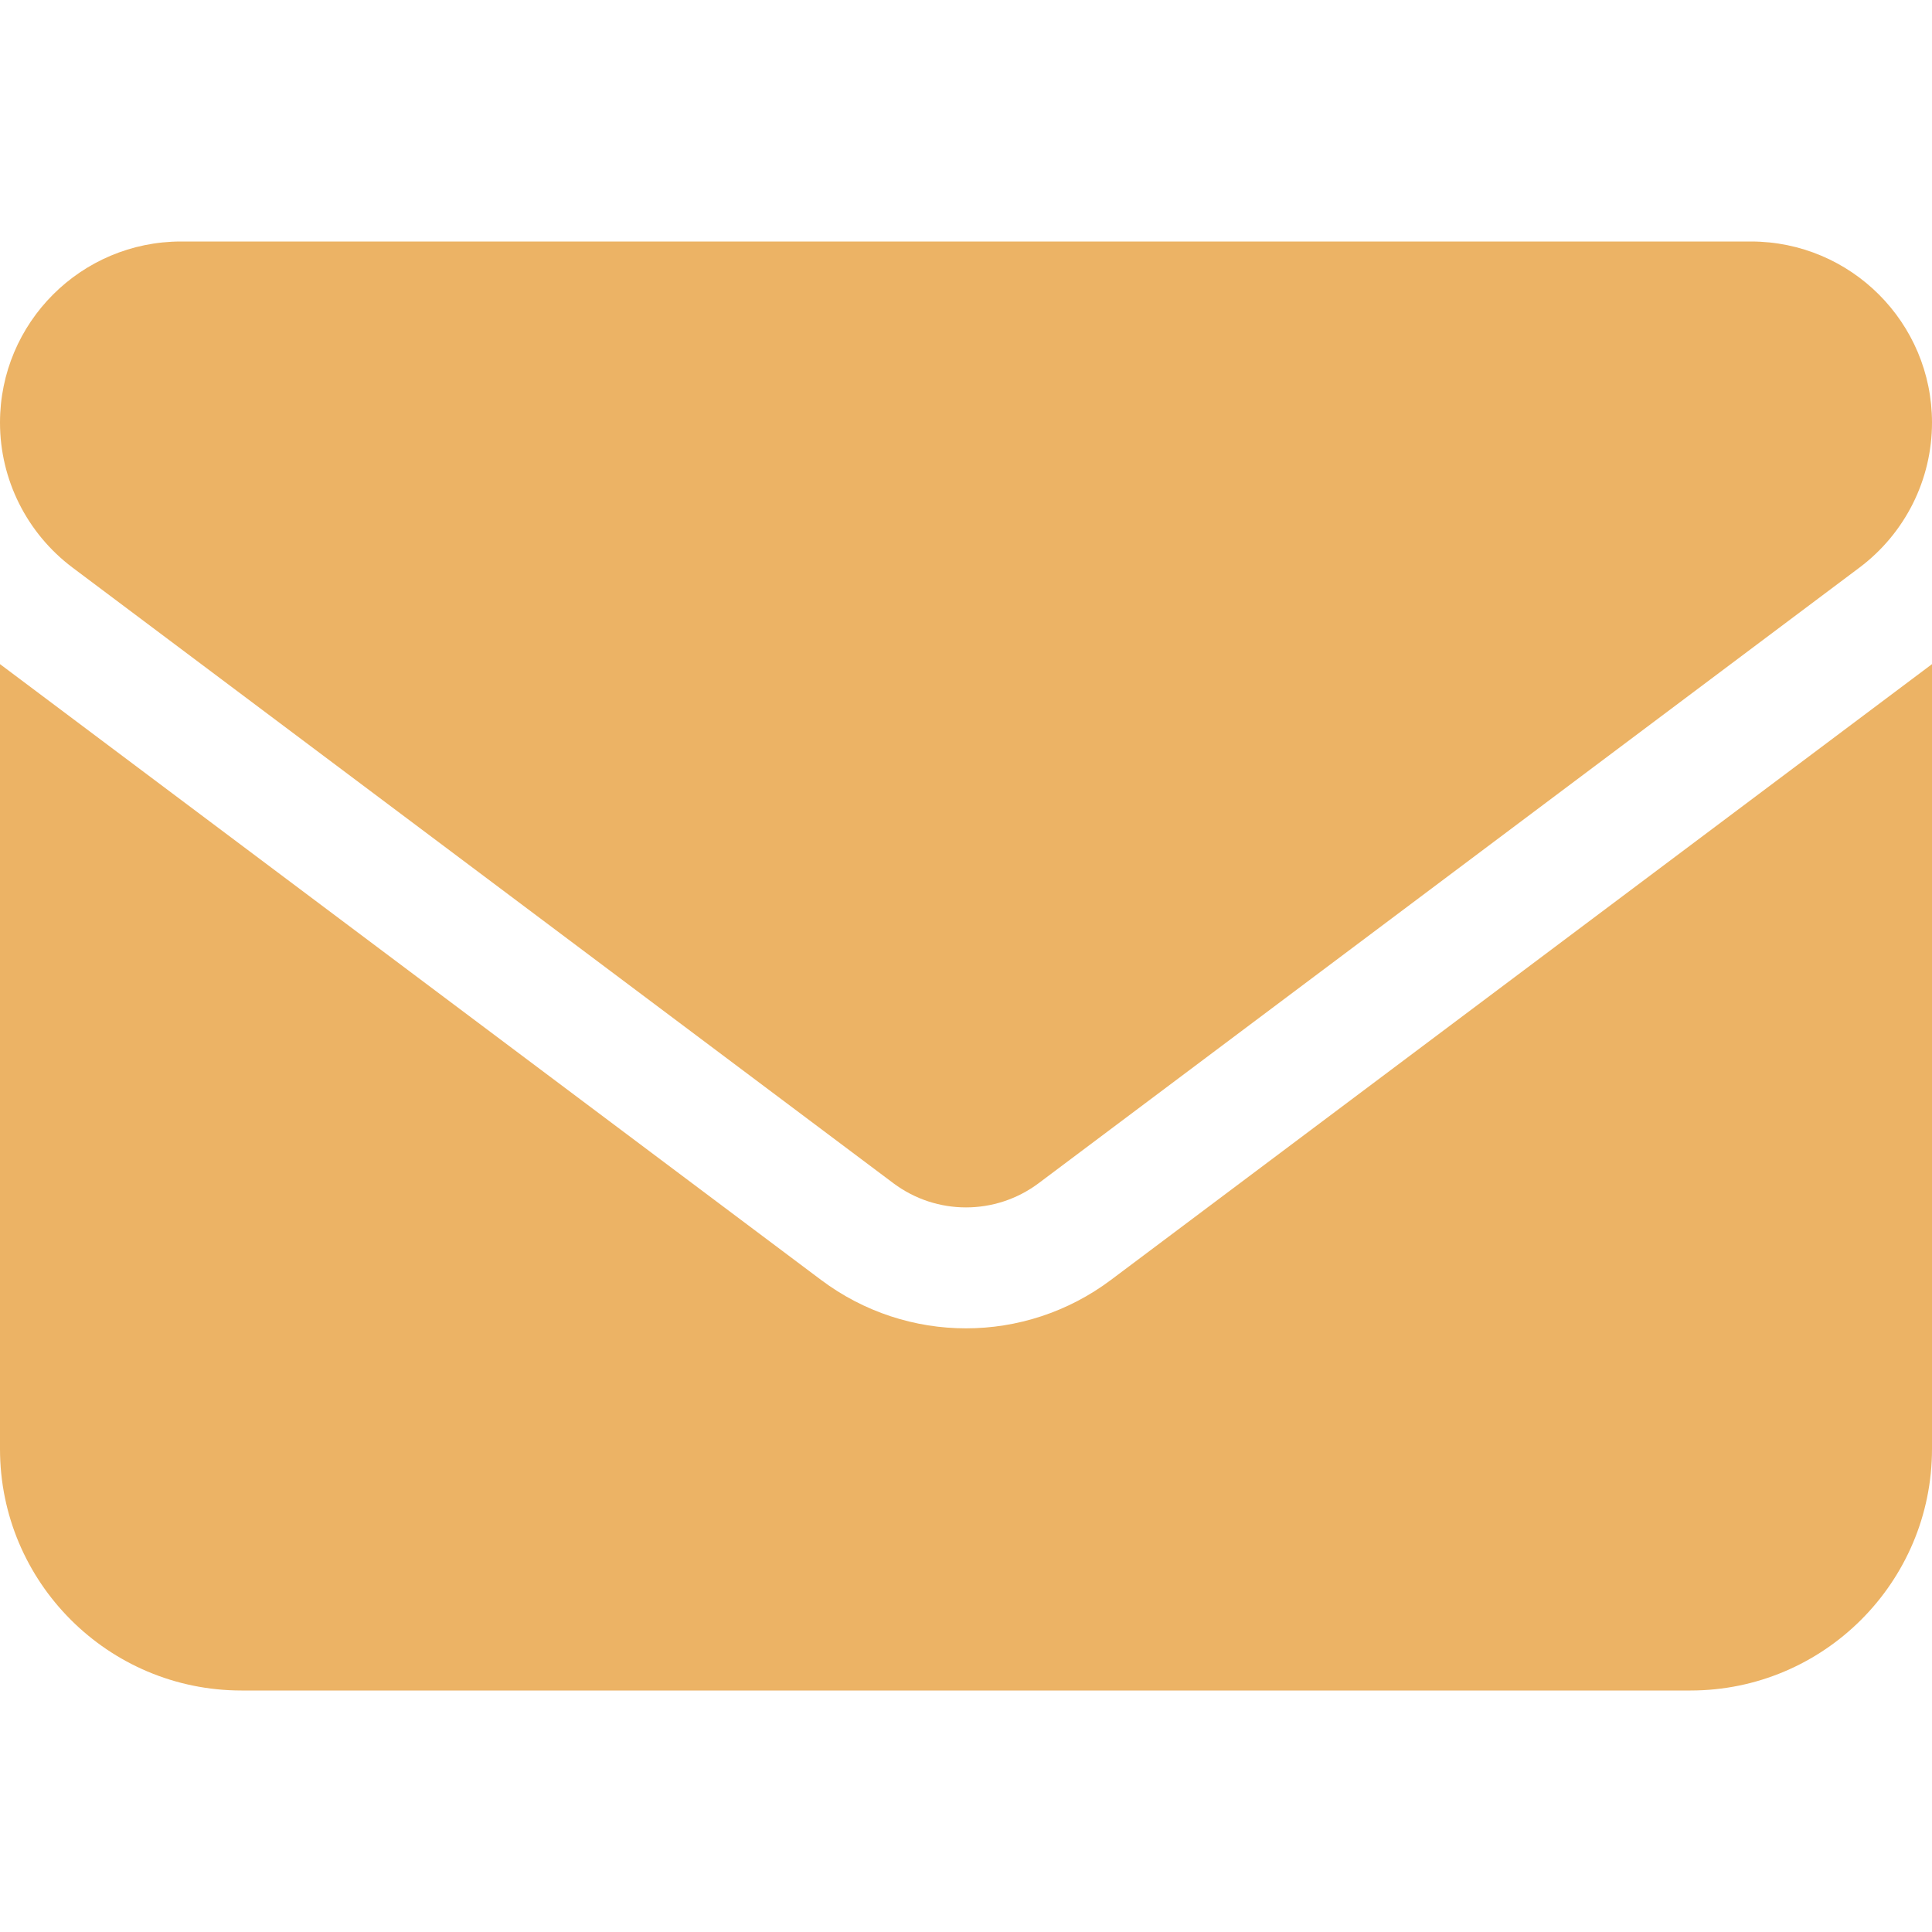
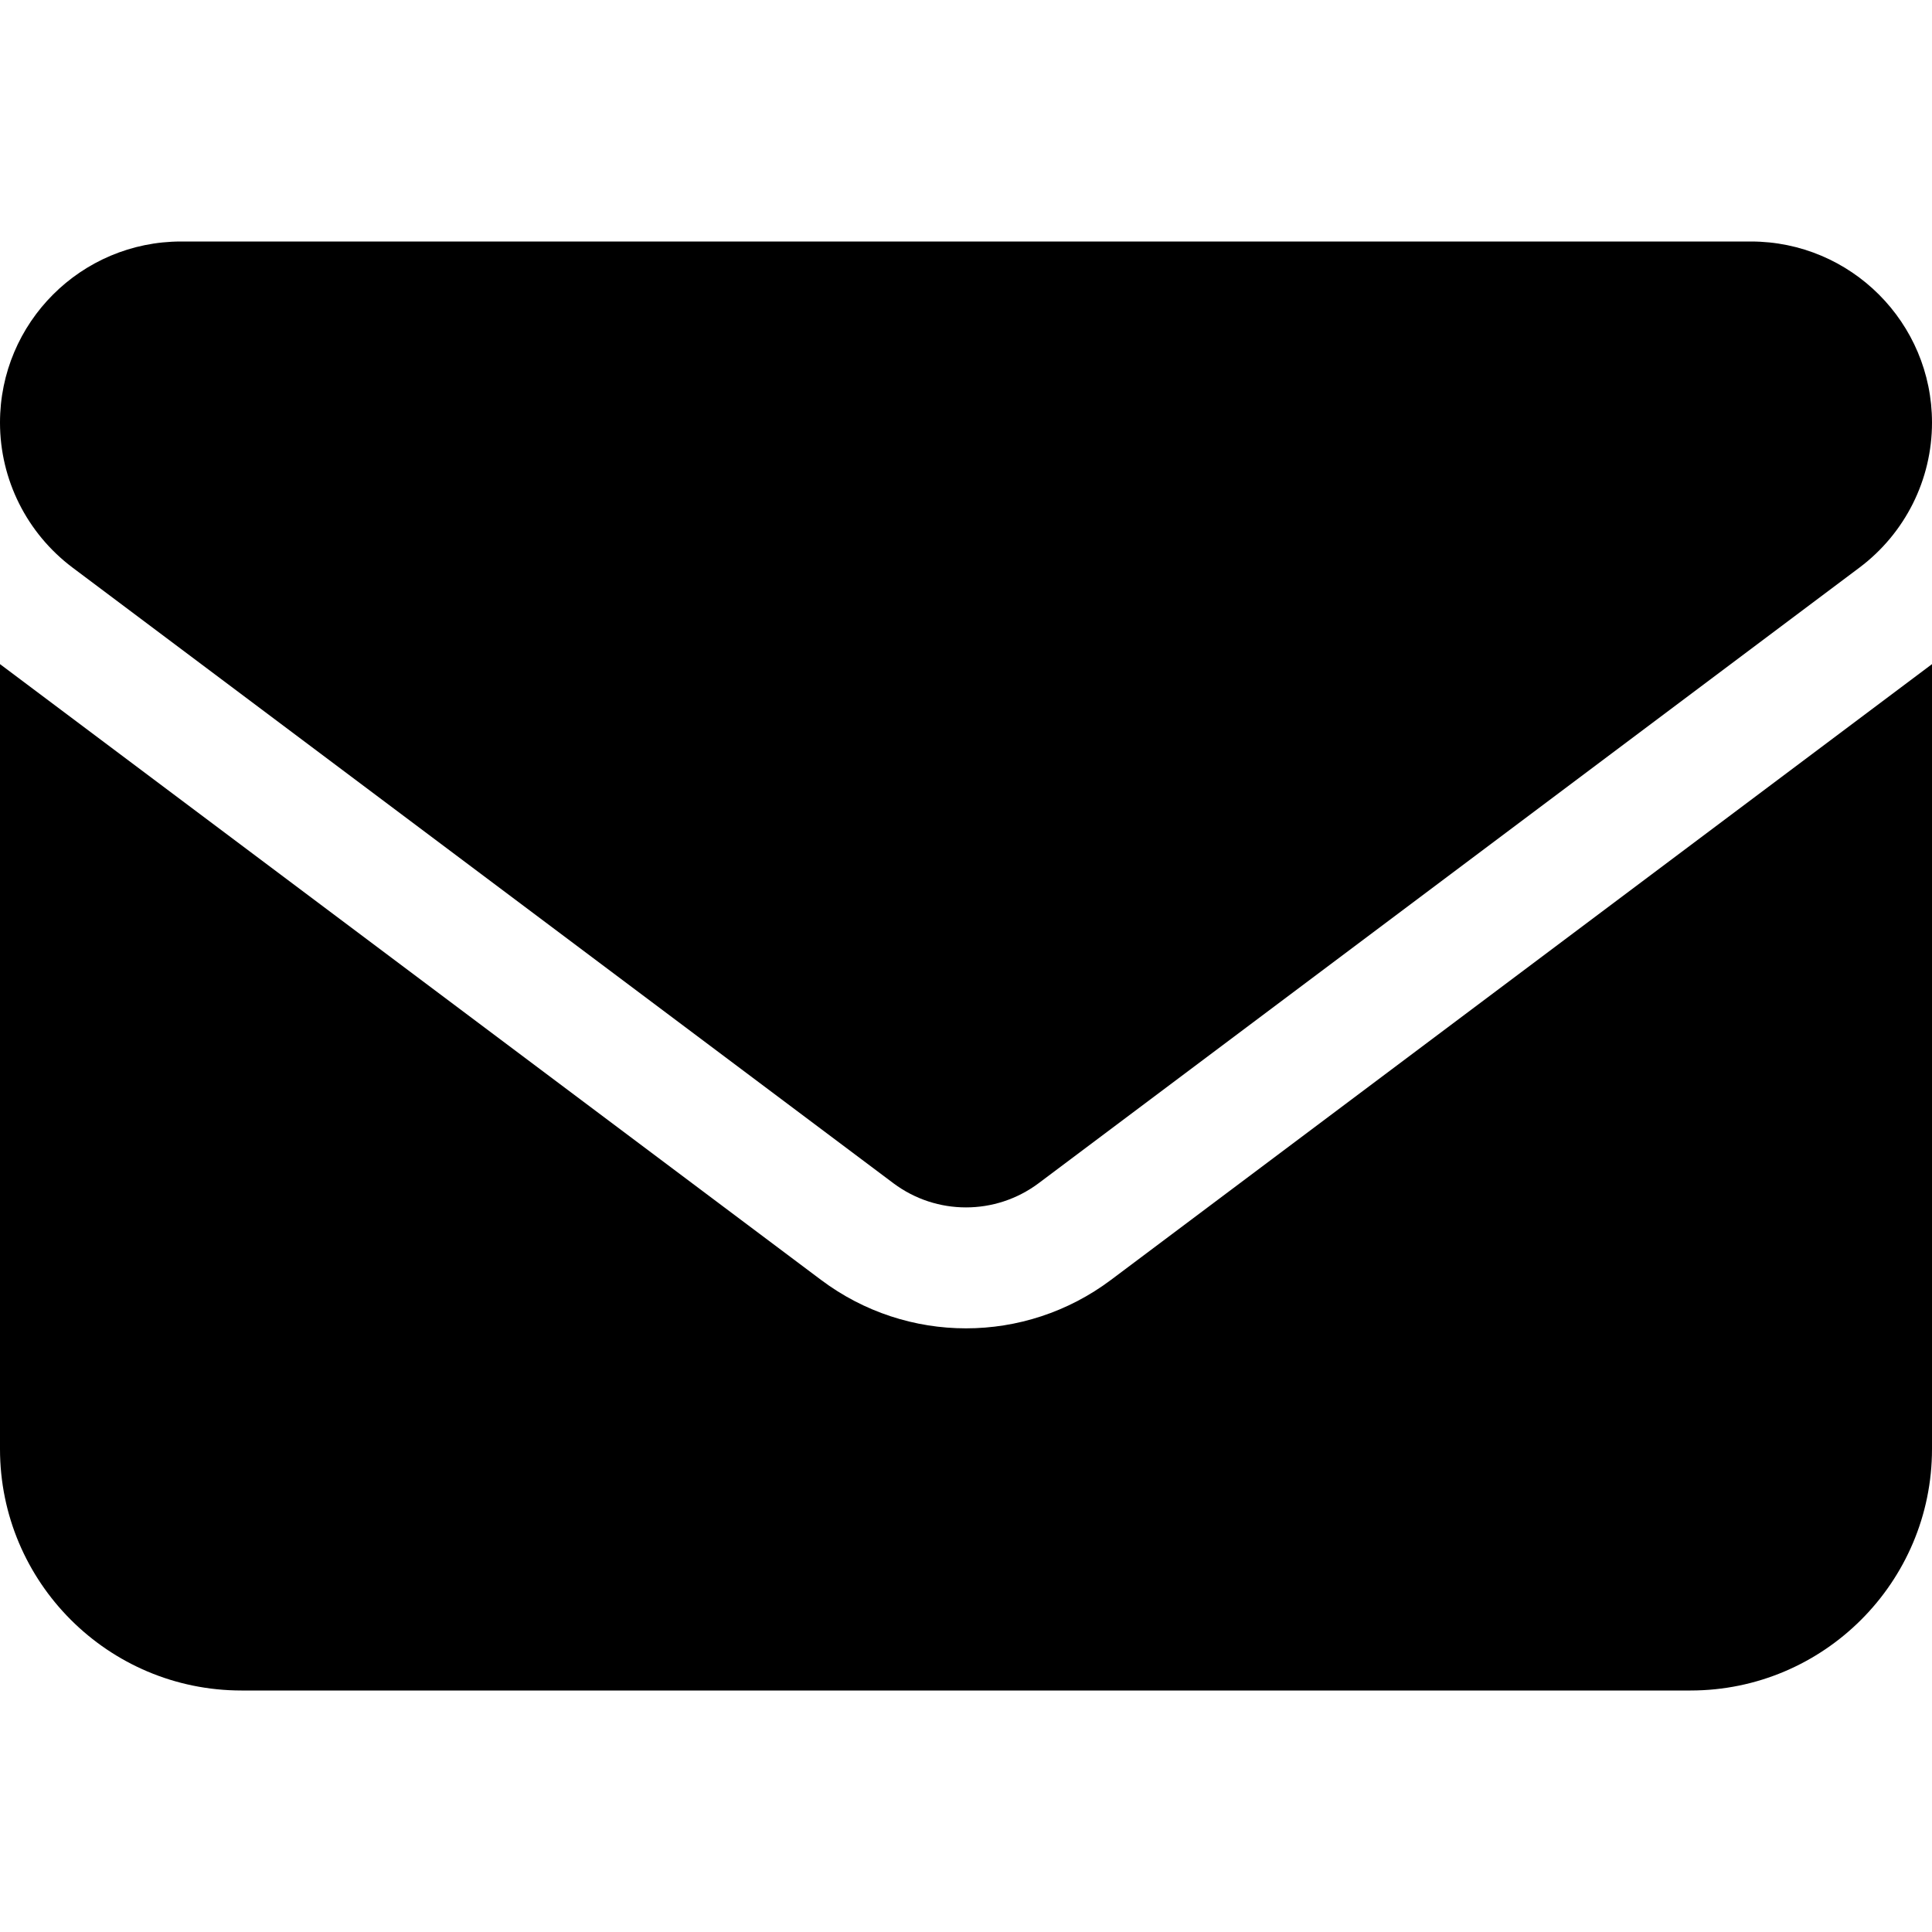
<svg xmlns="http://www.w3.org/2000/svg" viewBox="0 0 512 512" version="1.1" id="svg4">
  <defs id="defs8" />
-   <path d="M464 64C490.5 64 512 85.49 512 112C512 127.1 504.9 141.3 492.8 150.4L275.2 313.6C263.8 322.1 248.2 322.1 236.8 313.6L19.2 150.4C7.113 141.3 0 127.1 0 112C0 85.49 21.49 64 48 64H464zM217.6 339.2C240.4 356.3 271.6 356.3 294.4 339.2L512 176V384C512 419.3 483.3 448 448 448H64C28.65 448 0 419.3 0 384V176L217.6 339.2z" id="path2" style="fill:#ecb365;fill-opacity:1" />
+   <path d="M464 64C490.5 64 512 85.49 512 112C512 127.1 504.9 141.3 492.8 150.4L275.2 313.6C263.8 322.1 248.2 322.1 236.8 313.6L19.2 150.4C7.113 141.3 0 127.1 0 112C0 85.49 21.49 64 48 64H464zM217.6 339.2C240.4 356.3 271.6 356.3 294.4 339.2L512 176V384C512 419.3 483.3 448 448 448H64C28.65 448 0 419.3 0 384V176L217.6 339.2z" id="path2" style="fill:#000000;fill-opacity:1" />
</svg>
